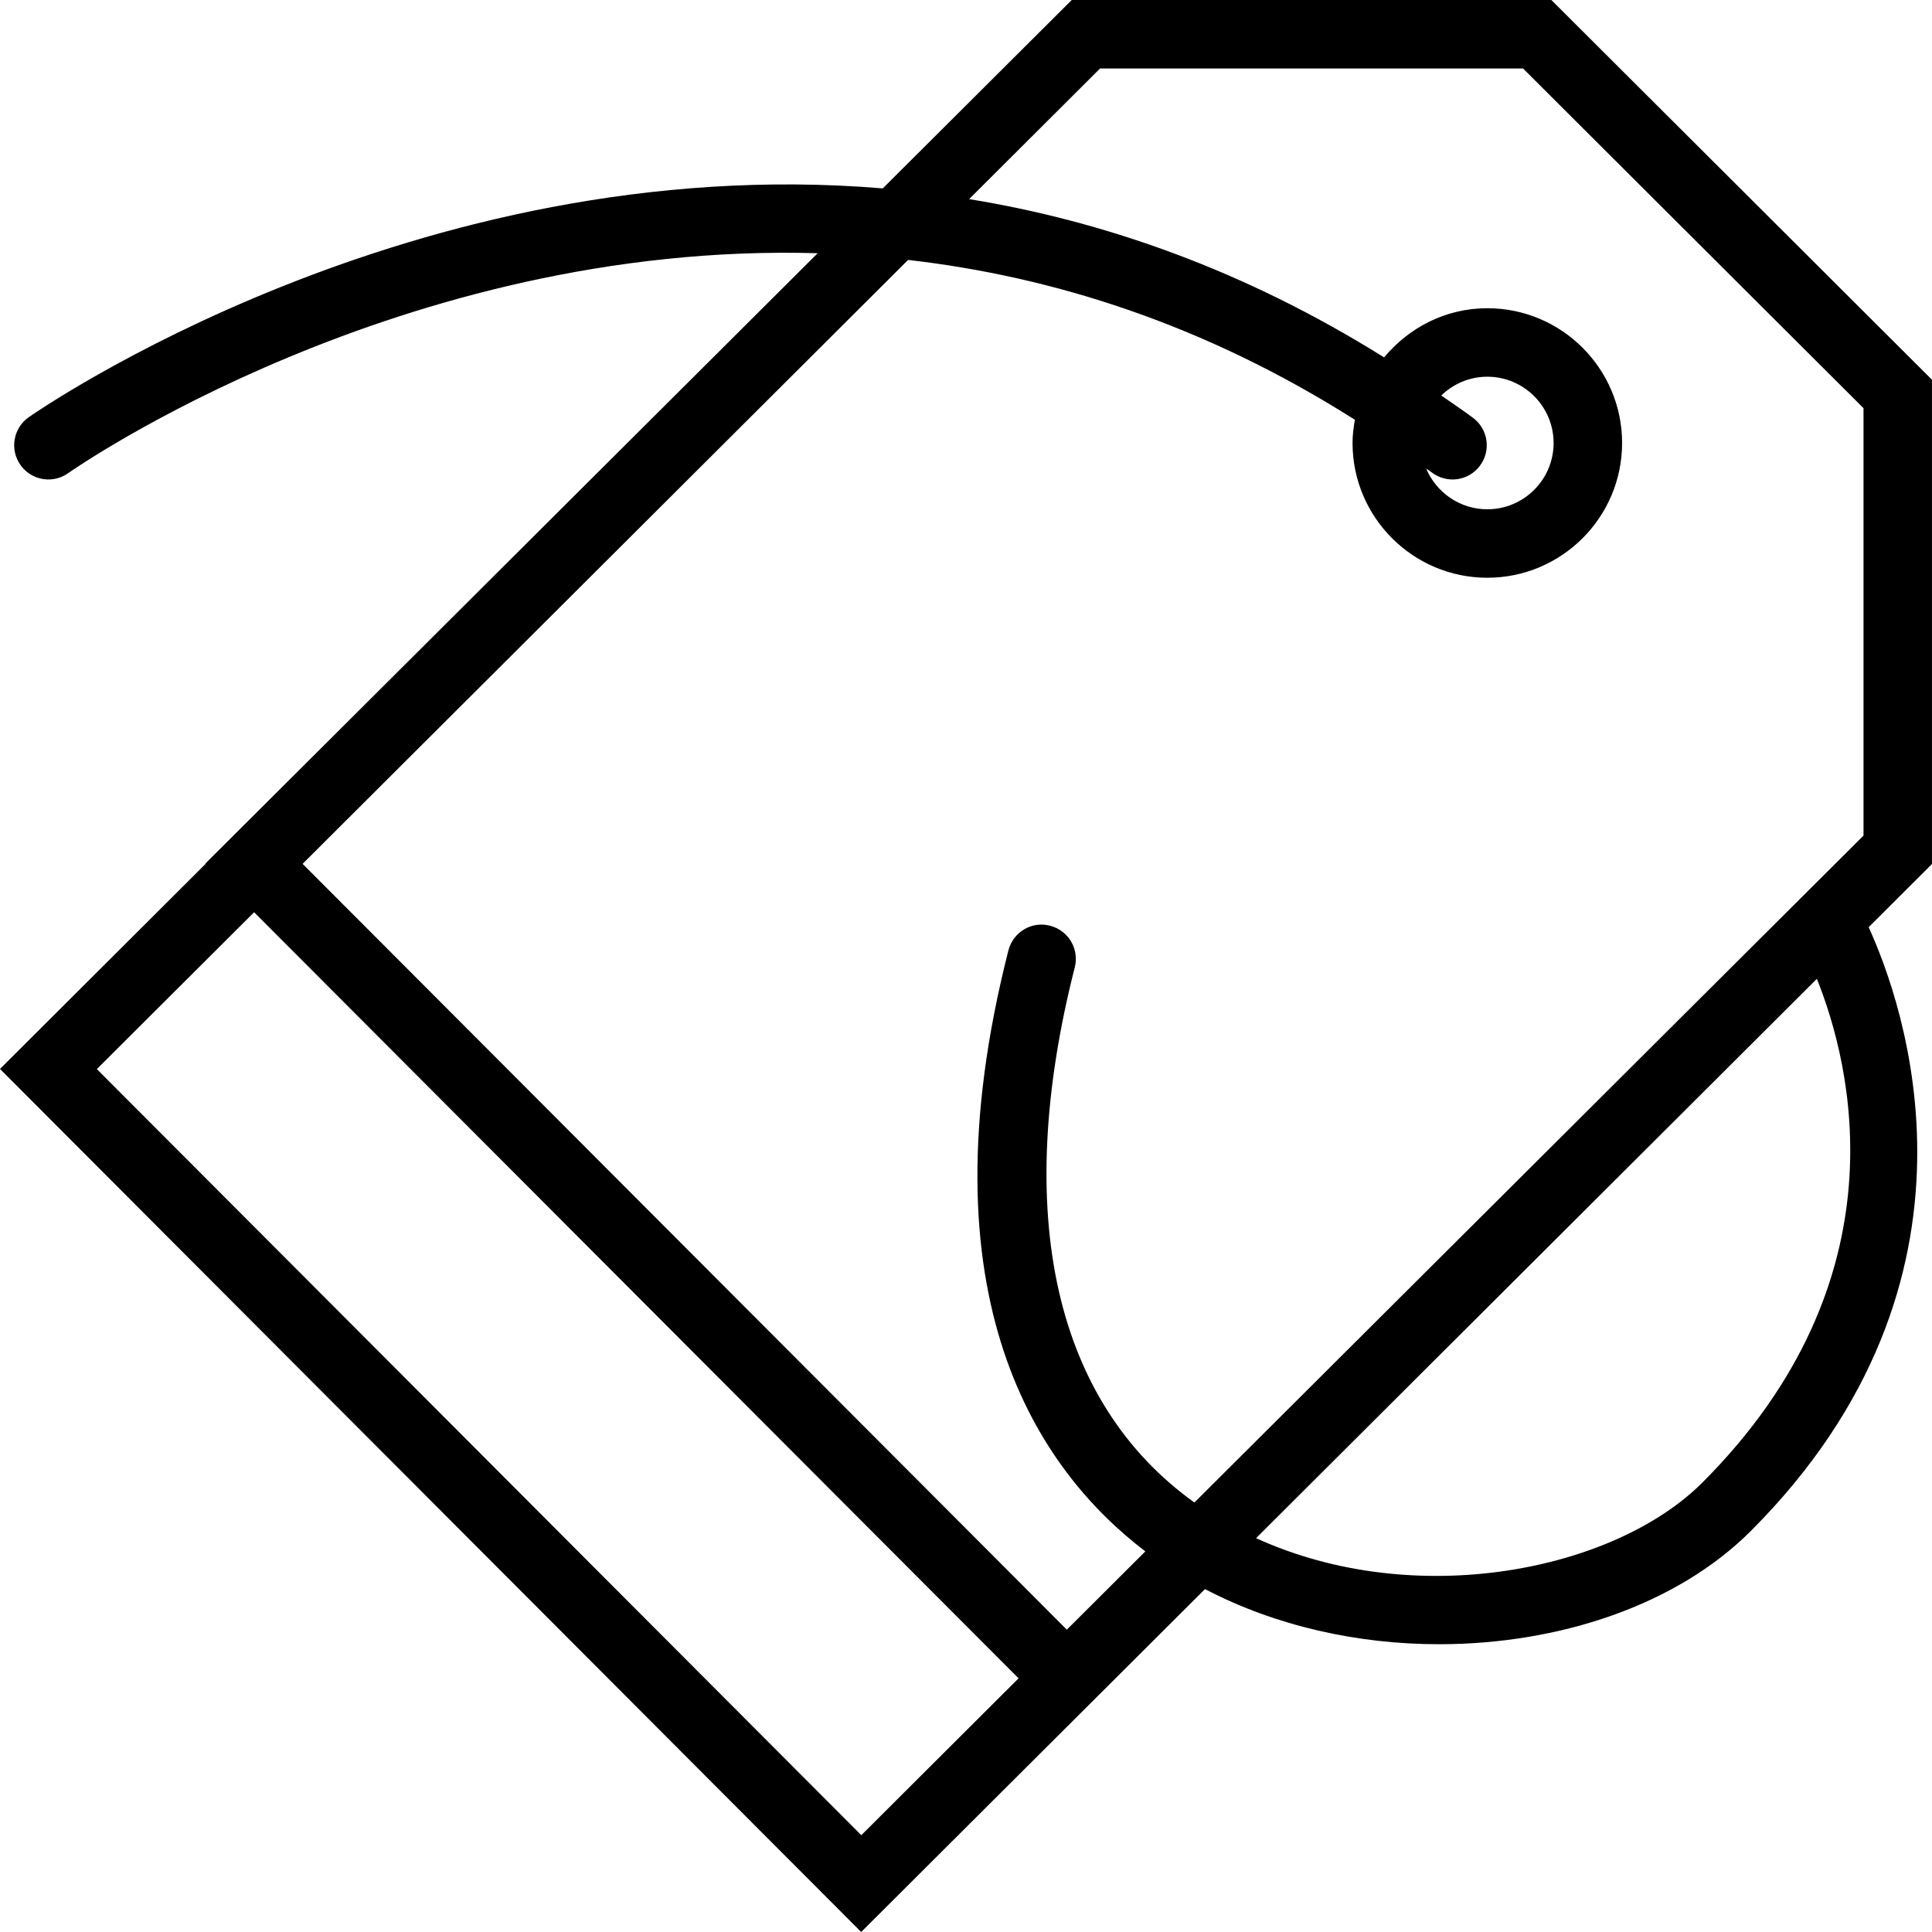
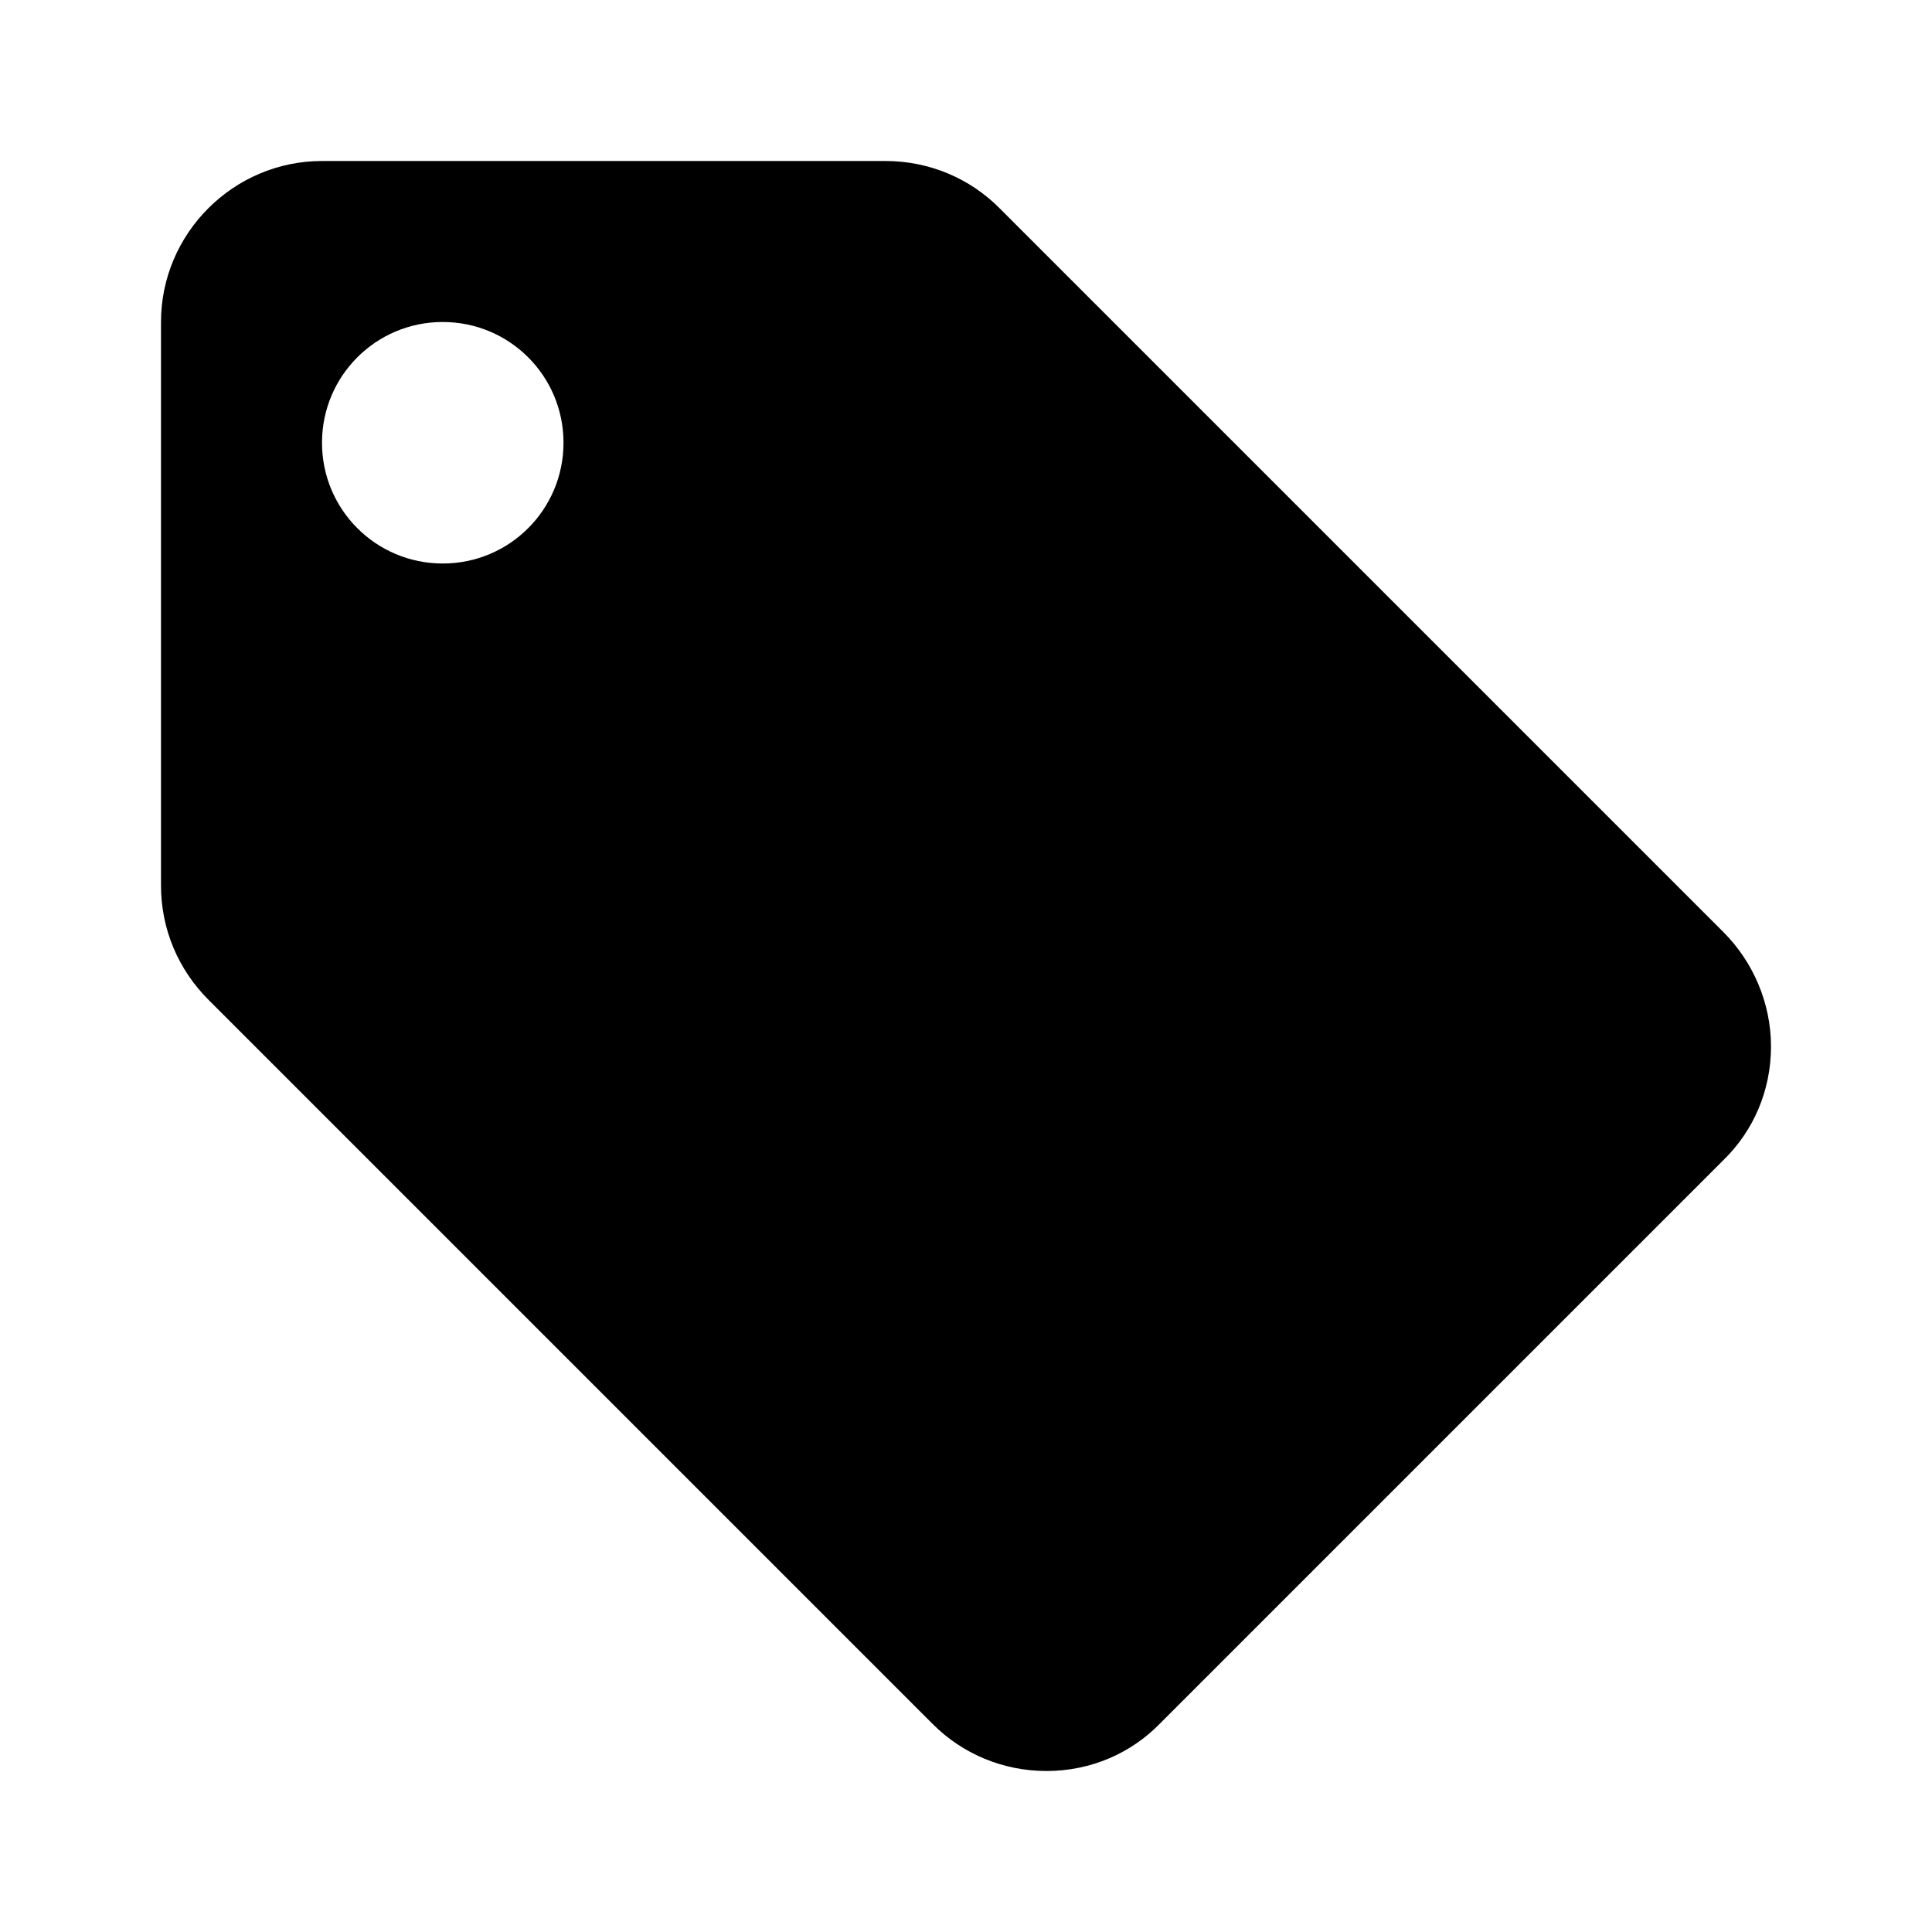
- <svg xmlns="http://www.w3.org/2000/svg" version="1.1" id="Capa_1" x="0px" y="0px" viewBox="0 0 56.414 56.414" style="enable-background:new 0 0 56.414 56.414;" xml:space="preserve">
-   <path d="M56.414,11.089L45.299,0H31.295l-5.519,5.501C12.053,4.356,0.988,12.076,0.833,12.187c-0.449,0.32-0.554,0.945-0.232,1.395  C0.796,13.854,1.103,14,1.415,14c0.201,0,0.404-0.061,0.58-0.187c0.139-0.099,9.712-6.776,21.881-6.419L5.999,25.213l0.008,0.008  L0,31.213l25.146,25.201l10.04-10.013c2.062,1.08,4.461,1.611,6.834,1.61c3.501,0,6.935-1.138,9.101-3.304  c7.367-7.368,4.443-15.45,3.443-17.633l1.849-1.845V11.089z M44.473,2l9.941,9.919v12.48L34.876,43.873  c-4.084-2.928-5.327-8.422-3.493-15.626c0.137-0.535-0.187-1.08-0.722-1.216c-0.537-0.143-1.079,0.187-1.216,0.722  C26.856,37.92,30.335,42.934,33.444,45.3l-2.293,2.286L8.836,25.224L26.516,7.59c4.198,0.48,8.631,1.866,13.046,4.667  c-0.039,0.221-0.068,0.446-0.068,0.678c0,2.17,1.765,3.935,3.935,3.935s3.936-1.765,3.936-3.935S45.599,9,43.429,9  c-1.216,0-2.291,0.566-3.013,1.436c-4.089-2.557-8.187-3.982-12.118-4.622L32.121,2H44.473z M41.814,13.8  c0.442,0.332,1.069,0.243,1.399-0.2c0.332-0.441,0.242-1.068-0.2-1.399c-0.309-0.231-0.619-0.435-0.928-0.652  C42.434,11.21,42.907,11,43.429,11c1.067,0,1.936,0.868,1.936,1.936c0,1.066-0.868,1.935-1.936,1.935  c-0.803,0-1.492-0.492-1.785-1.19C41.701,13.722,41.758,13.757,41.814,13.8z M2.828,31.217l4.592-4.58l22.322,22.37l-4.592,4.58  L2.828,31.217z M49.707,43.293c-2.576,2.574-8.37,3.748-13.03,1.621l16.375-16.332C54.047,31.058,55.657,37.342,49.707,43.293z" />
-   <g>
- </g>
-   <g>
- </g>
-   <g>
- </g>
-   <g>
- </g>
-   <g>
- </g>
-   <g>
- </g>
-   <g>
- </g>
-   <g>
- </g>
-   <g>
- </g>
-   <g>
- </g>
-   <g>
- </g>
-   <g>
- </g>
-   <g>
- </g>
-   <g>
- </g>
-   <g>
- </g>
+ <svg xmlns="http://www.w3.org/2000/svg" version="1.1" id="Capa_1" x="0px" y="0px" viewBox="0 0 24 24" style="enable-background:new 0 0 24 24;" xml:space="preserve">
+   <path d="M21.41 11.58l-9-9C12.05 2.22 11.55 2 11 2H4c-1.1 0-2 .9-2 2v7c0 .55.22 1.05.59 1.42l9 9c.36.36.86.58 1.41.58.55 0 1.05-.22 1.41-.59l7-7c.37-.36.59-.86.59-1.41 0-.55-.23-1.06-.59-1.42zM5.5 7C4.67 7 4 6.33 4 5.5S4.67 4 5.5 4 7 4.67 7 5.5 6.33 7 5.5 7z" />
</svg>
